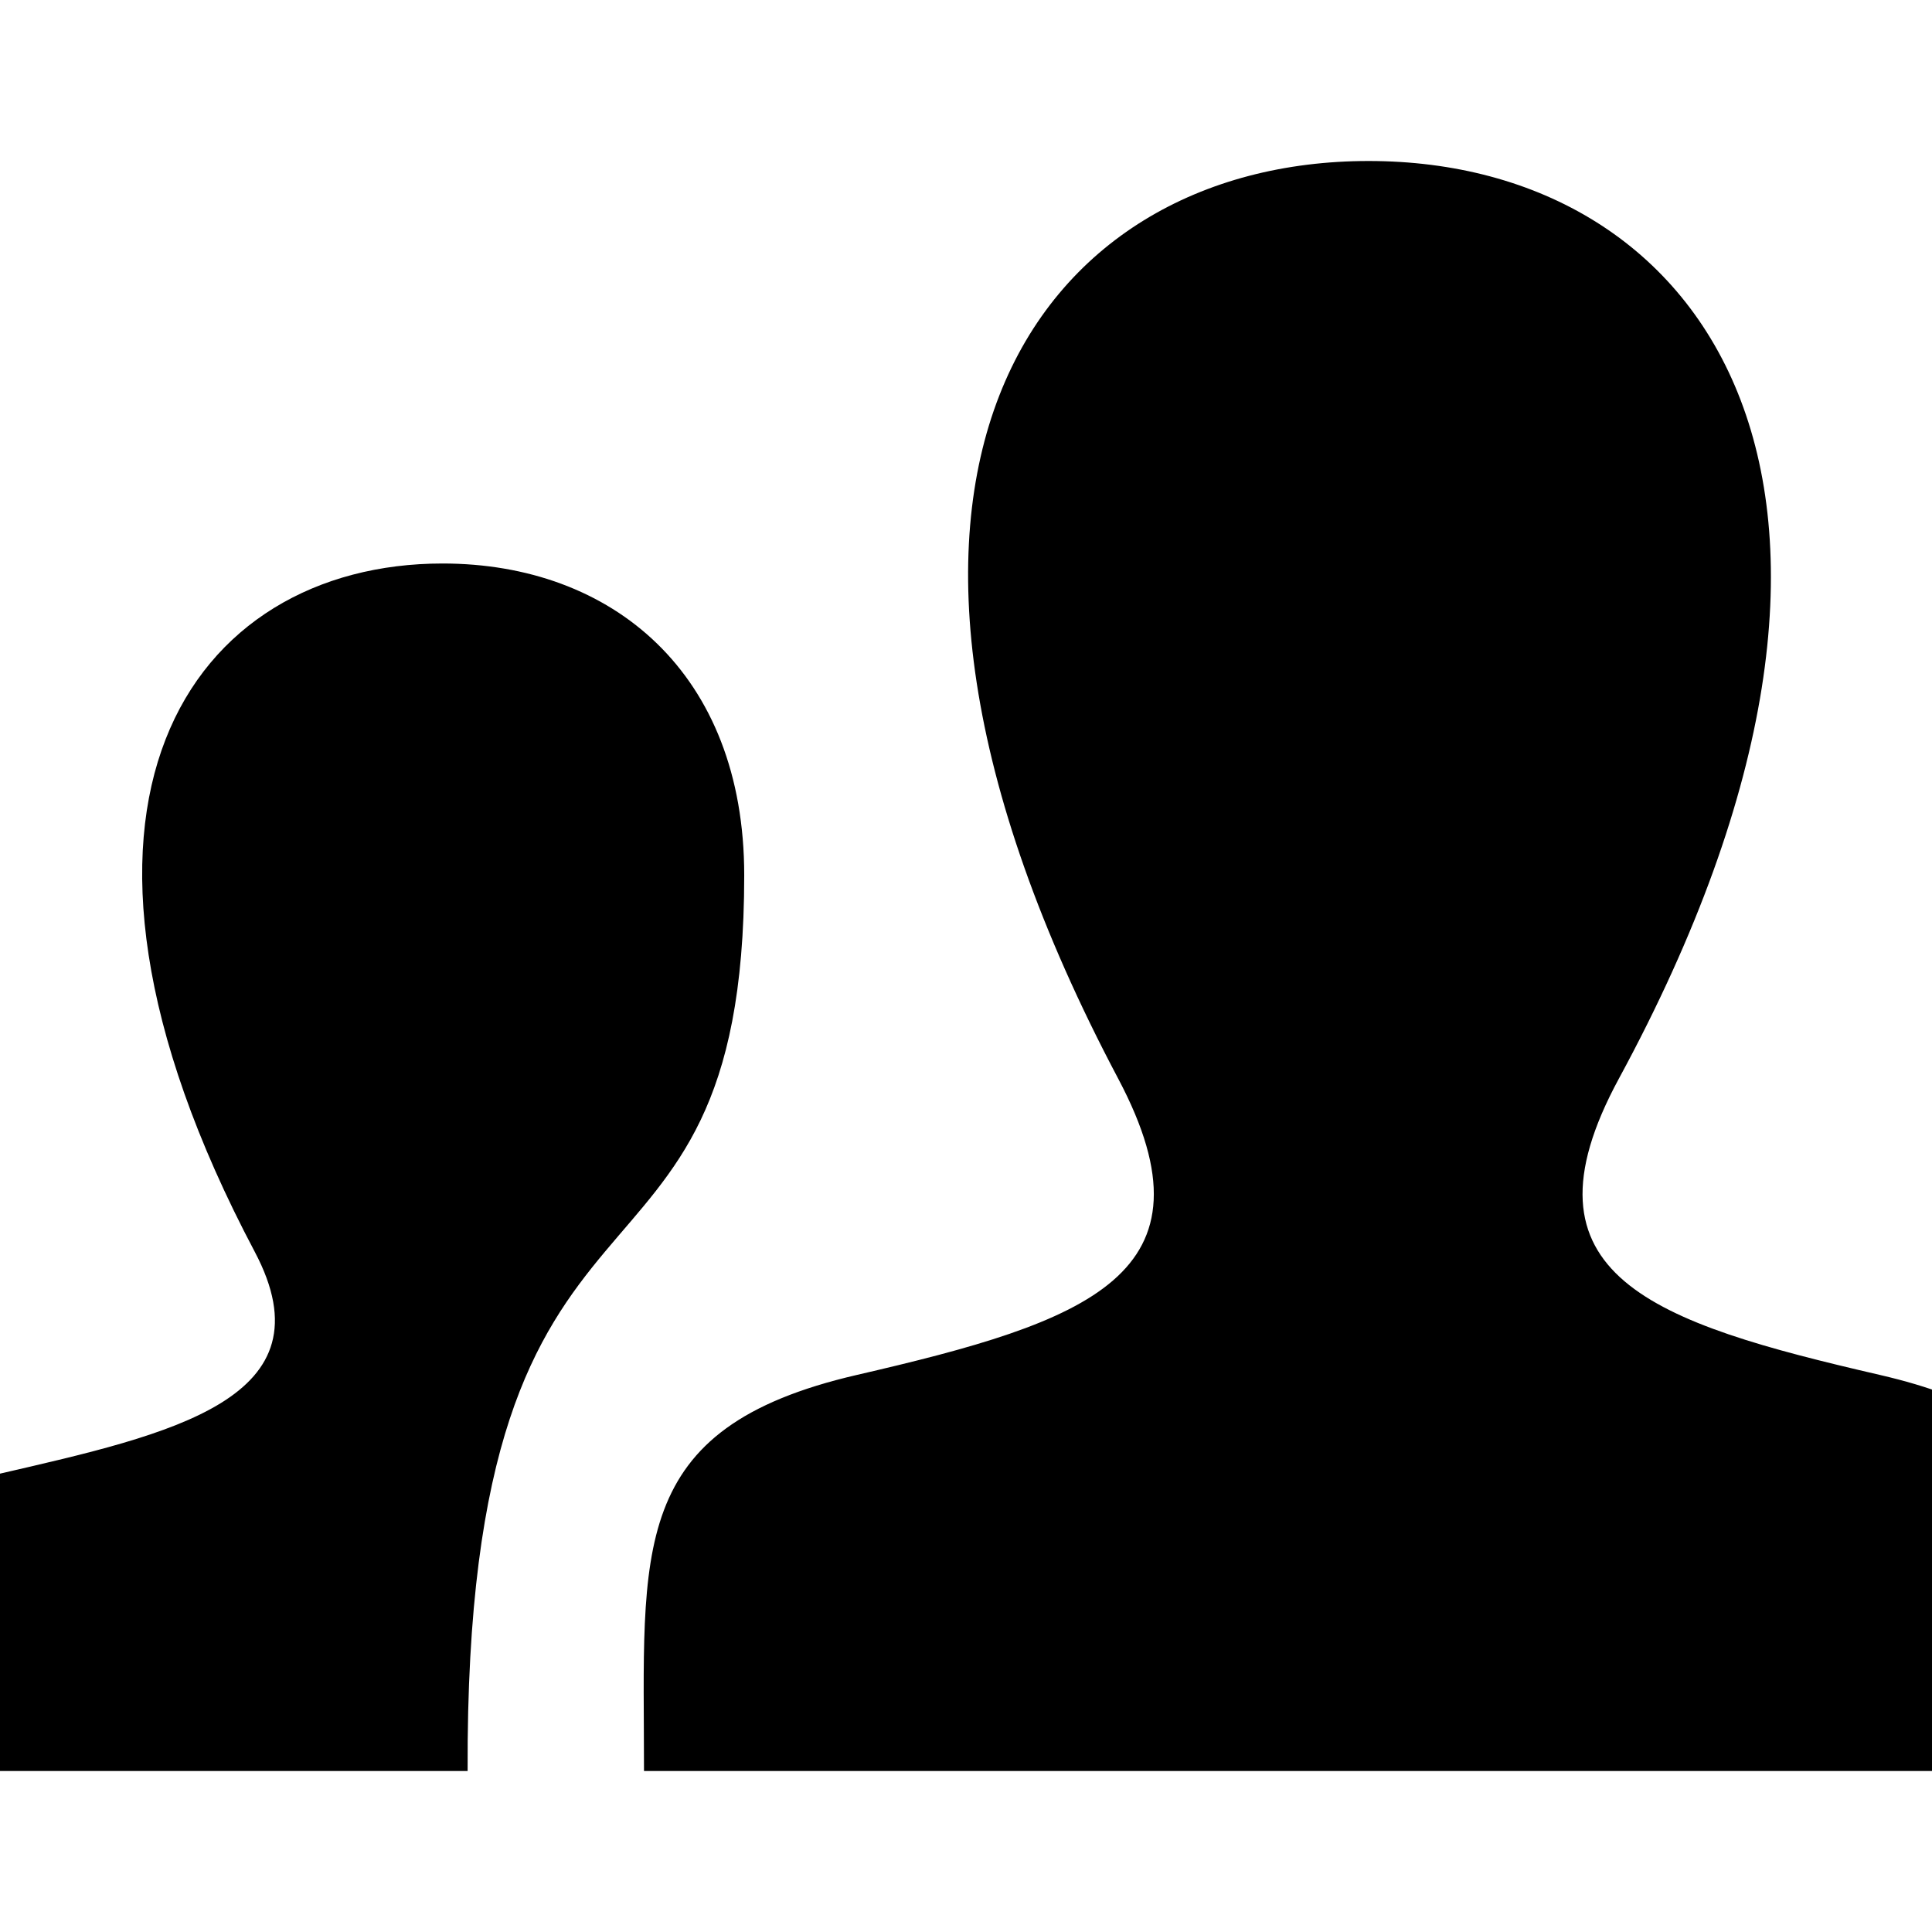
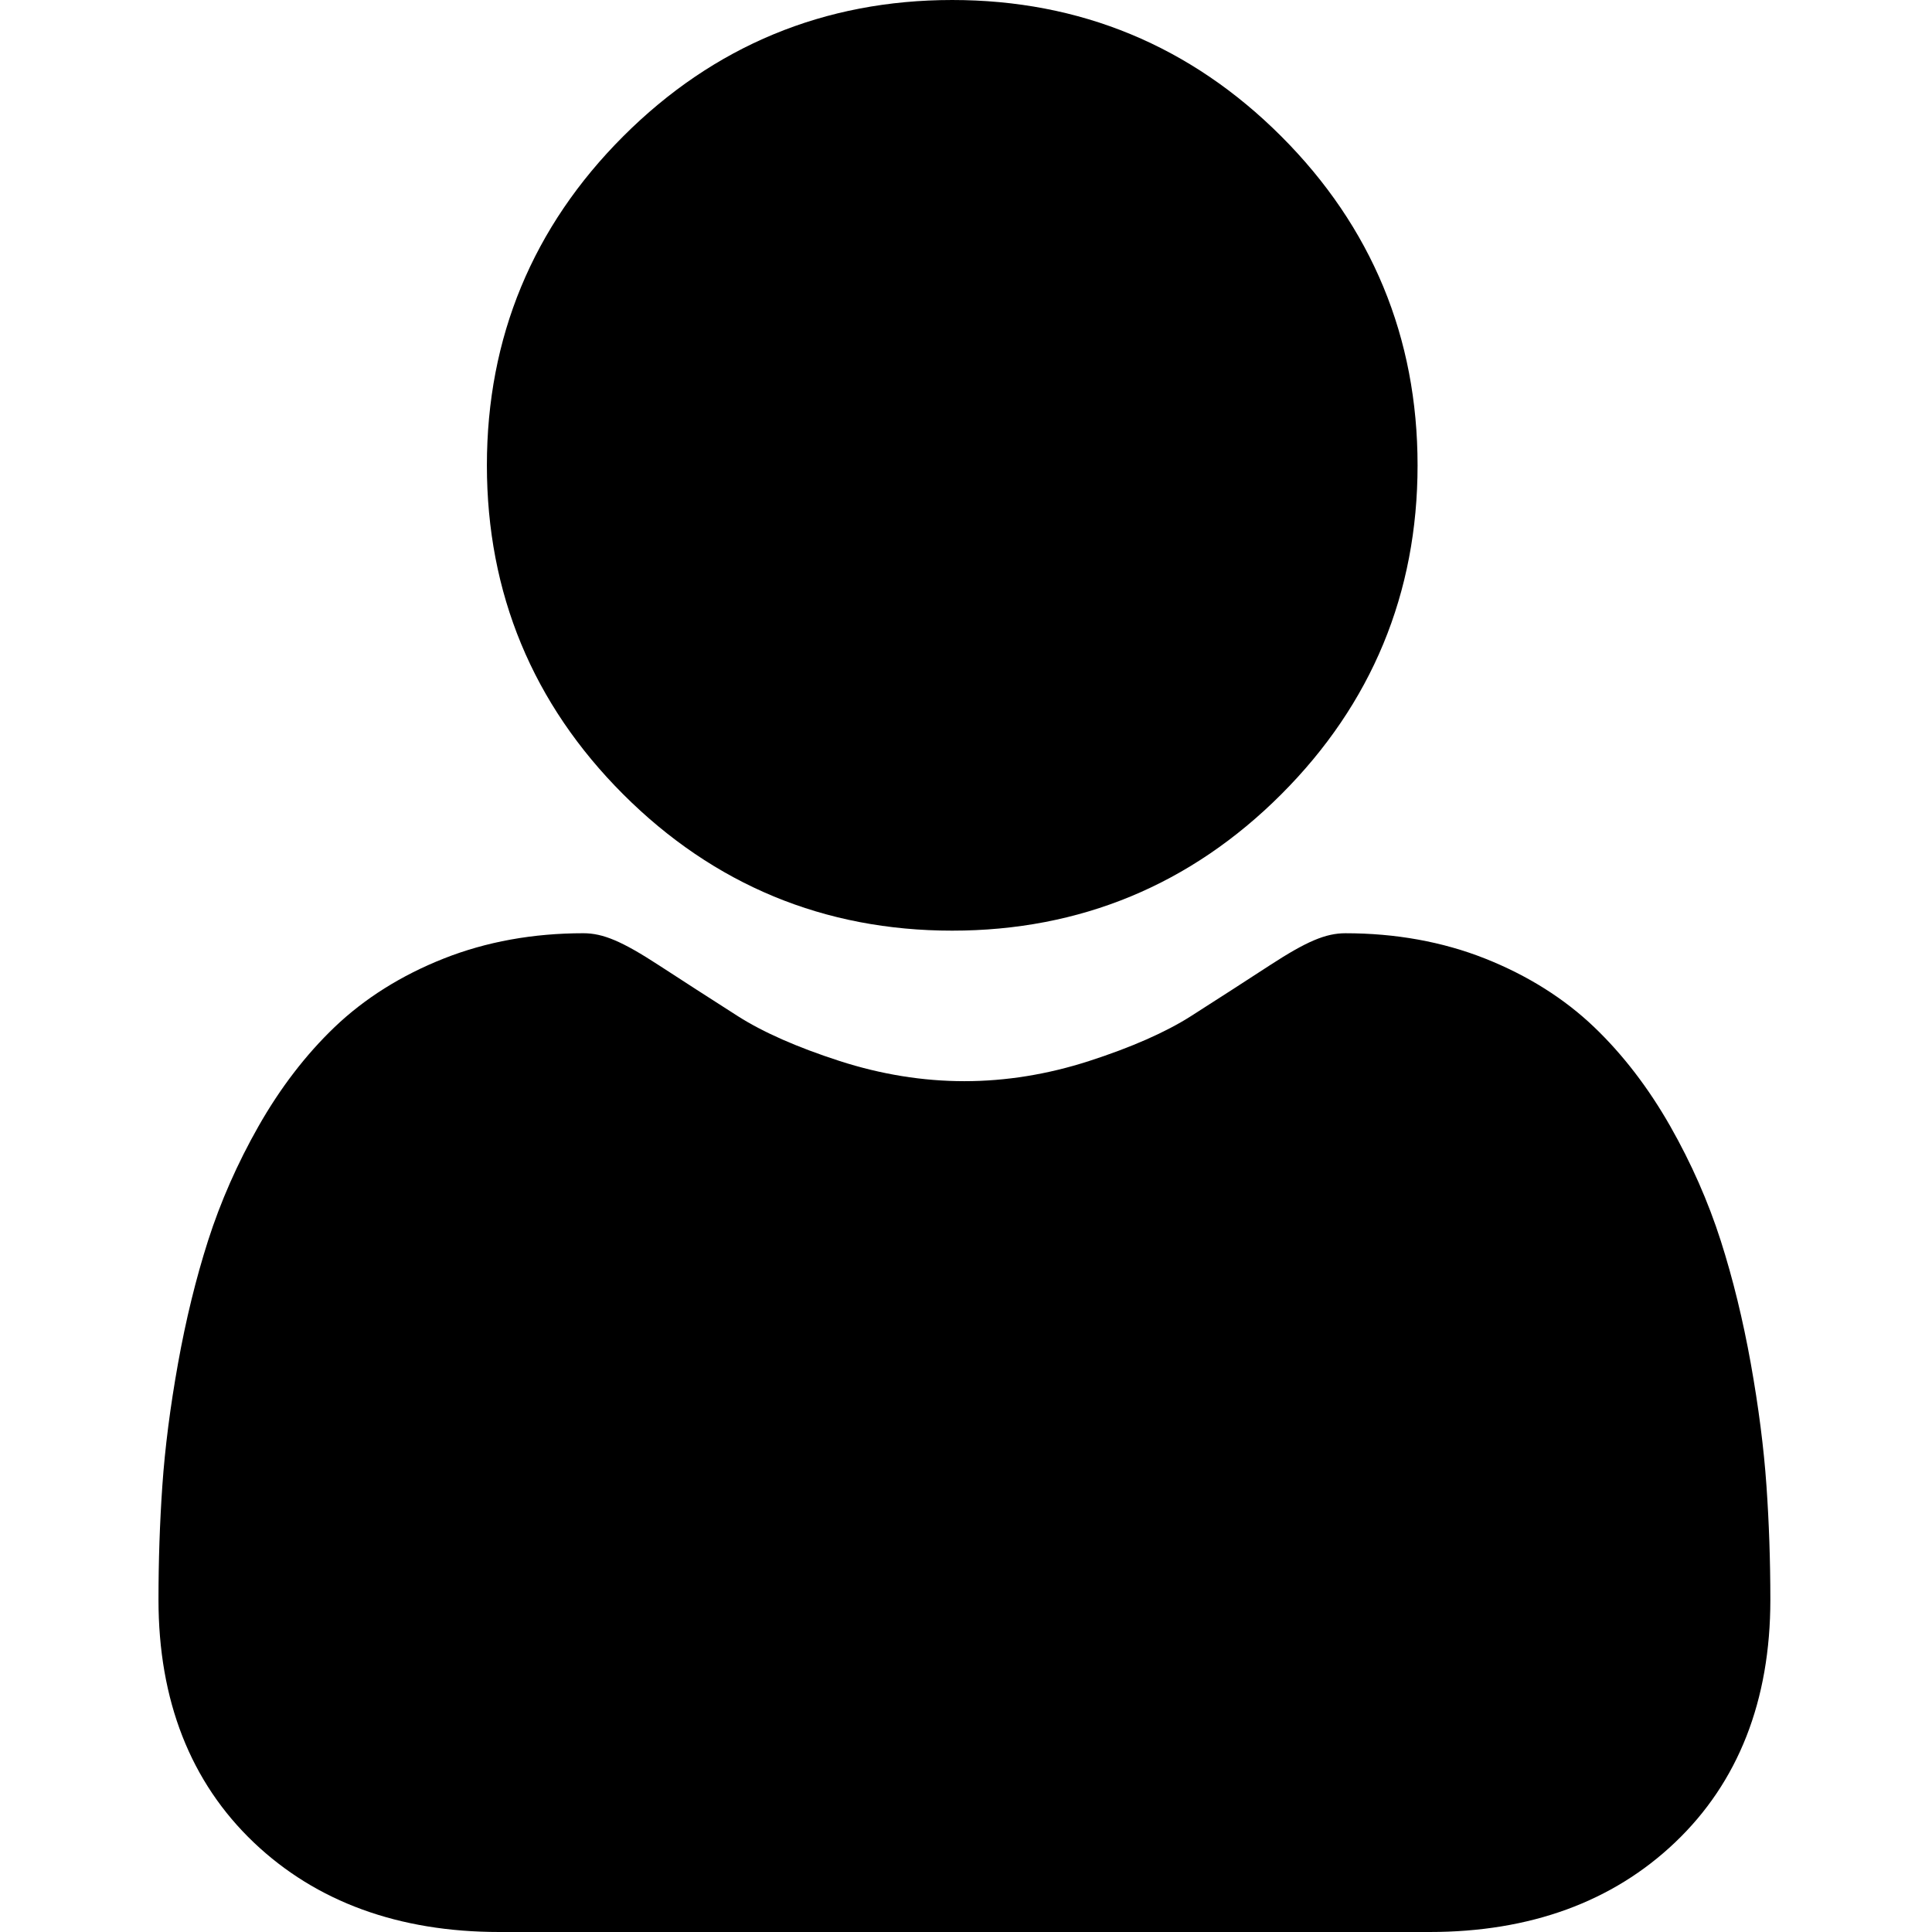
- <svg xmlns="http://www.w3.org/2000/svg" width="24" height="24" viewBox="0 0 24 24">
-   <path d="M10.644 17.08c2.866-.662 4.539-1.241 3.246-3.682-3.932-7.427-1.042-11.398 3.111-11.398 4.235 0 7.054 4.124 3.11 11.398-1.332 2.455.437 3.034 3.242 3.682 2.483.574 2.647 1.787 2.647 3.889v1.031h-18c0-2.745-.22-4.258 2.644-4.92zm-12.644 4.92h7.809c-.035-8.177 3.436-5.313 3.436-11.127 0-2.511-1.639-3.873-3.748-3.873-3.115 0-5.282 2.979-2.333 8.549.969 1.83-1.031 2.265-3.181 2.761-1.862.43-1.983 1.34-1.983 2.917v.773z" />
+ <svg xmlns="http://www.w3.org/2000/svg" viewBox="-42 0 512 512.002">
+   <path d="m210.352 246.633c33.883 0 63.223-12.152 87.195-36.129 23.973-23.973 36.125-53.305 36.125-87.191 0-33.875-12.152-63.211-36.129-87.191-23.977-23.969-53.312-36.121-87.191-36.121-33.887 0-63.219 12.152-87.191 36.125s-36.129 53.309-36.129 87.188c0 33.887 12.156 63.223 36.133 87.195 23.977 23.969 53.312 36.125 87.188 36.125zm0 0" />
+   <path d="m426.129 393.703c-.691-9.977-2.09-20.859-4.148-32.352-2.078-11.578-4.754-22.523-7.957-32.527-3.309-10.34-7.809-20.551-13.371-30.336-5.773-10.156-12.555-19-20.164-26.277-7.957-7.613-17.699-13.734-28.965-18.199-11.227-4.441-23.668-6.691-36.977-6.691-5.227 0-10.281 2.145-20.043 8.5-6.008 3.918-13.035 8.449-20.879 13.461-6.707 4.273-15.793 8.277-27.016 11.902-10.949 3.543-22.066 5.34-33.039 5.34-10.973 0-22.086-1.797-33.047-5.34-11.211-3.621-20.297-7.625-26.996-11.898-7.77-4.965-14.801-9.496-20.898-13.469-9.75-6.355-14.809-8.5-20.035-8.5-13.312 0-25.75 2.254-36.973 6.699-11.258 4.457-21.004 10.578-28.969 18.199-7.605 7.281-14.391 16.121-20.156 26.273-5.559 9.785-10.059 19.992-13.371 30.34-3.199 10.004-5.875 20.945-7.953 32.523-2.059 11.477-3.457 22.363-4.148 32.363-.68 9.797-1.023 19.965-1.023 30.234 0 26.727 8.496 48.363 25.25 64.32 16.547 15.746 38.441 23.734 65.066 23.734h246.531c26.625 0 48.512-7.984 65.062-23.734 16.758-15.945 25.254-37.586 25.254-64.324-.004-10.316-.352-20.492-1.035-30.242zm0 0" />
</svg>
